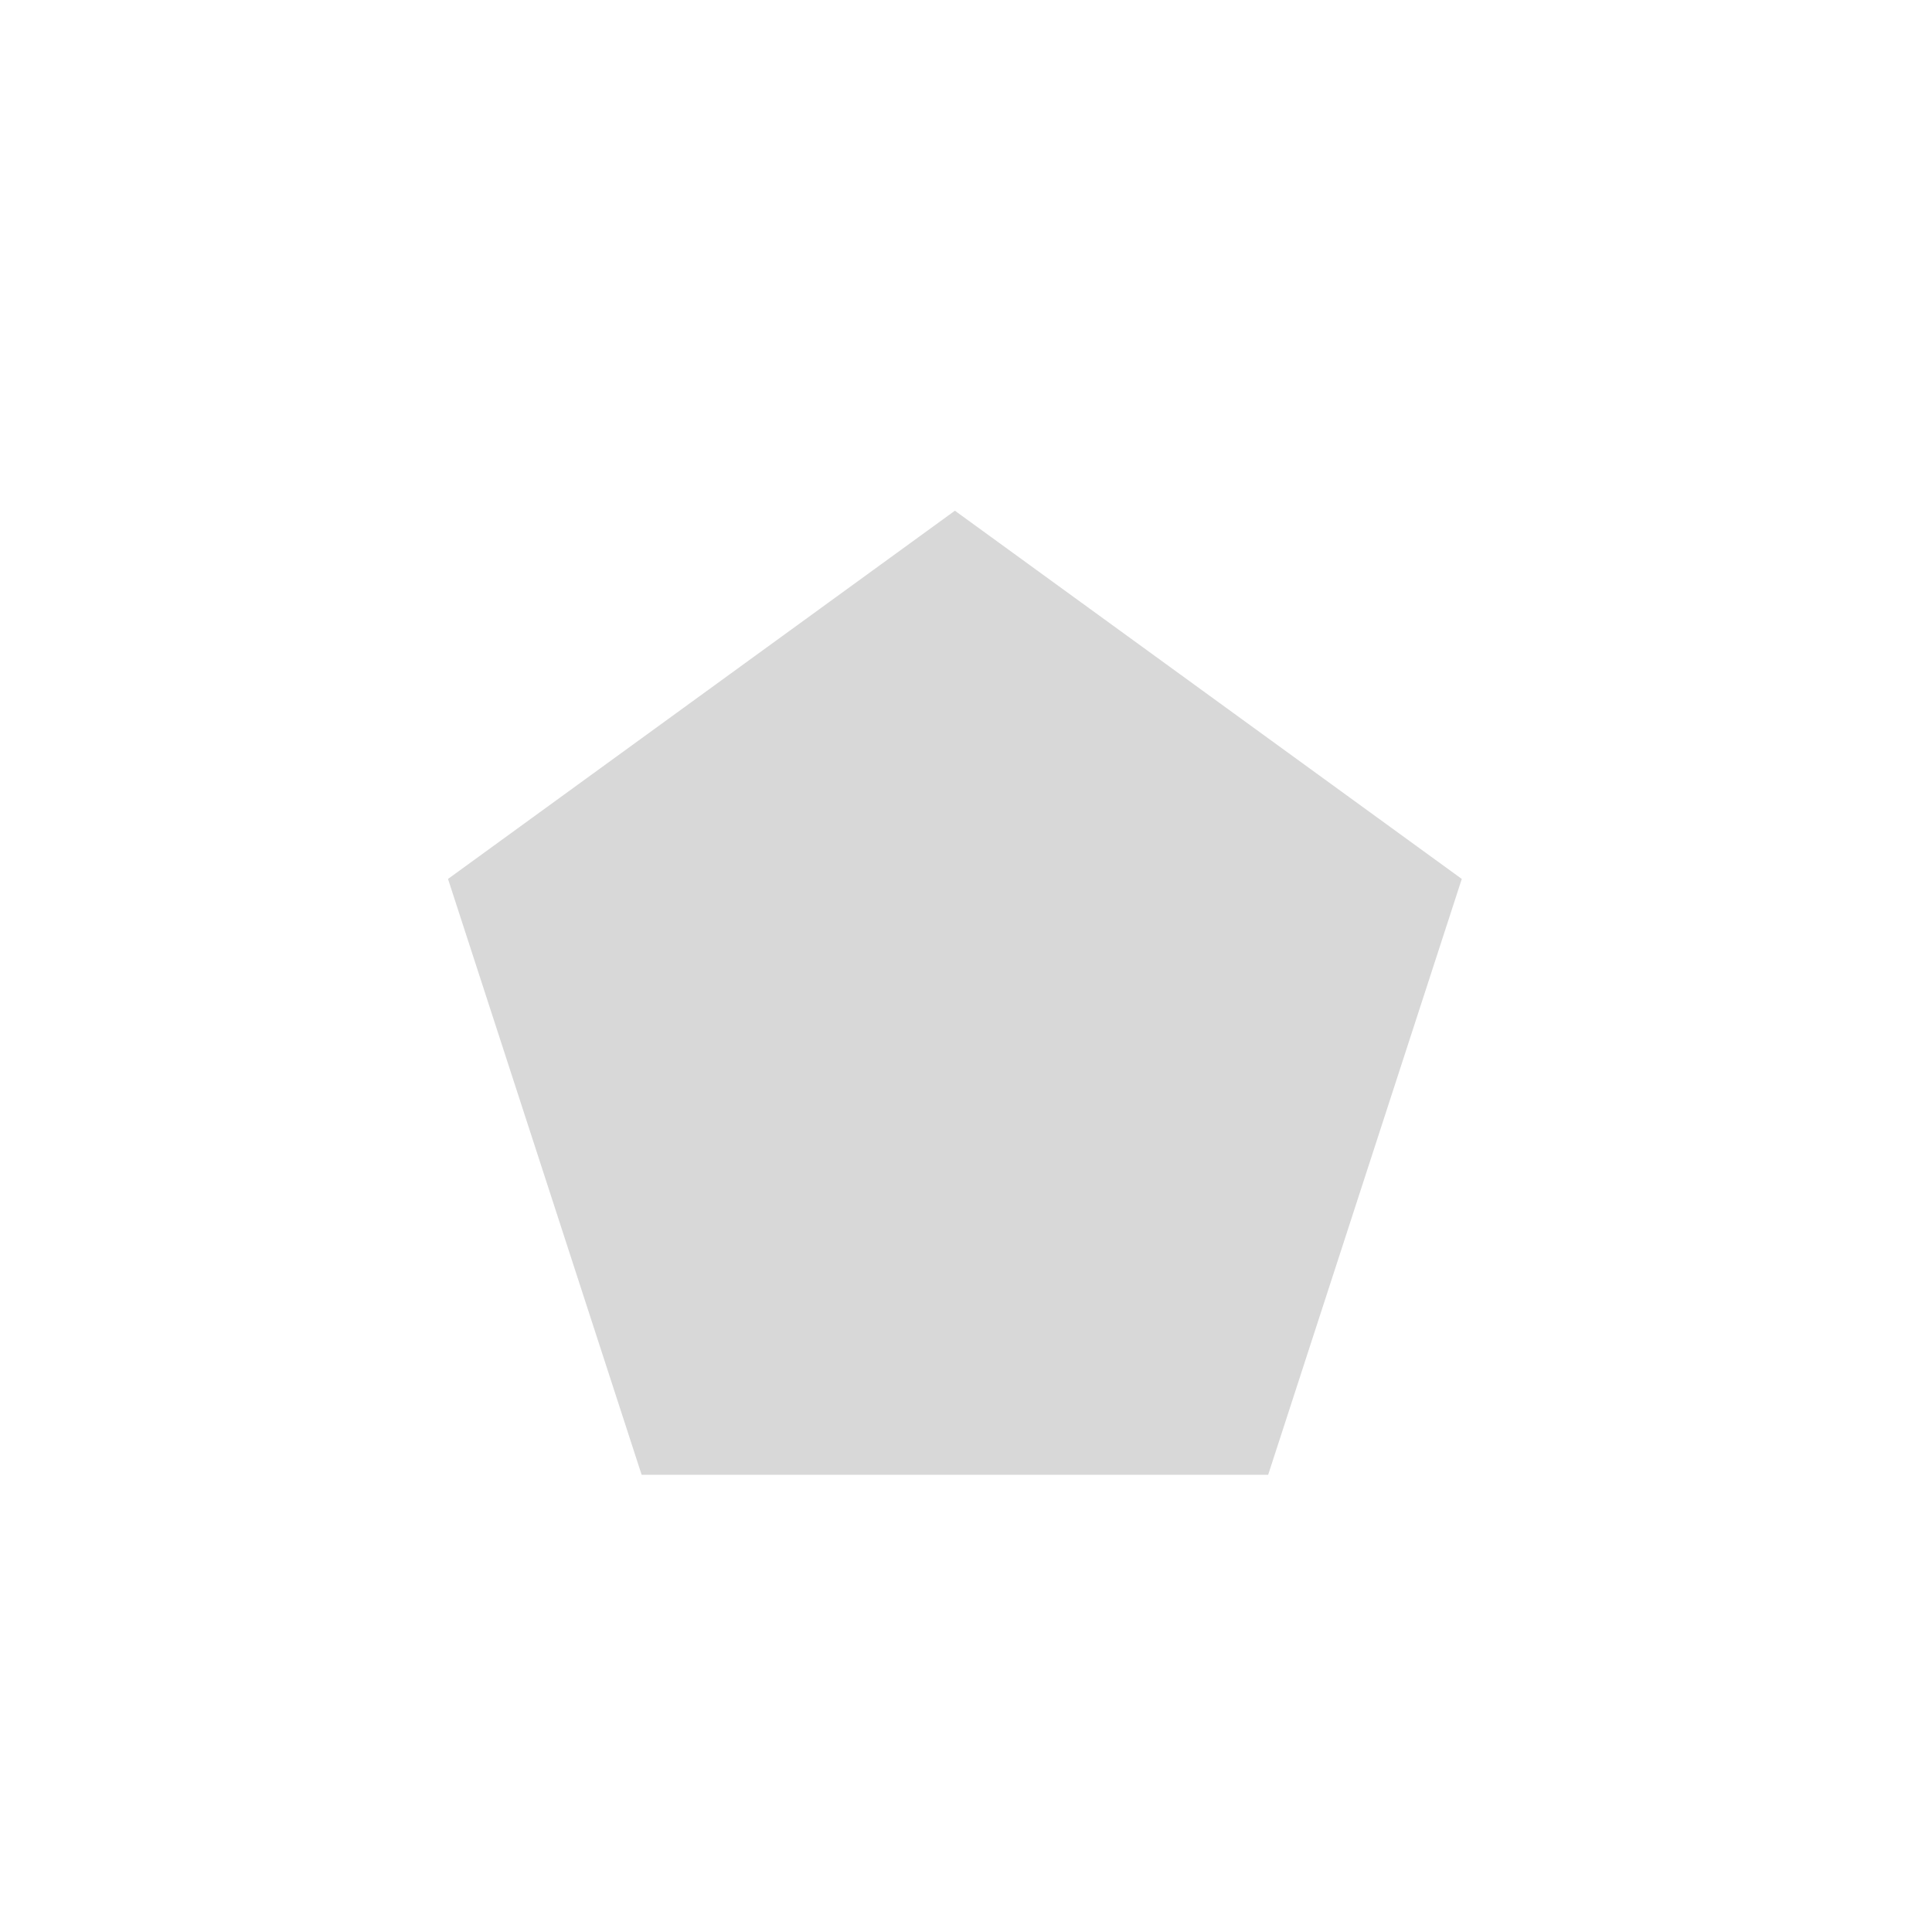
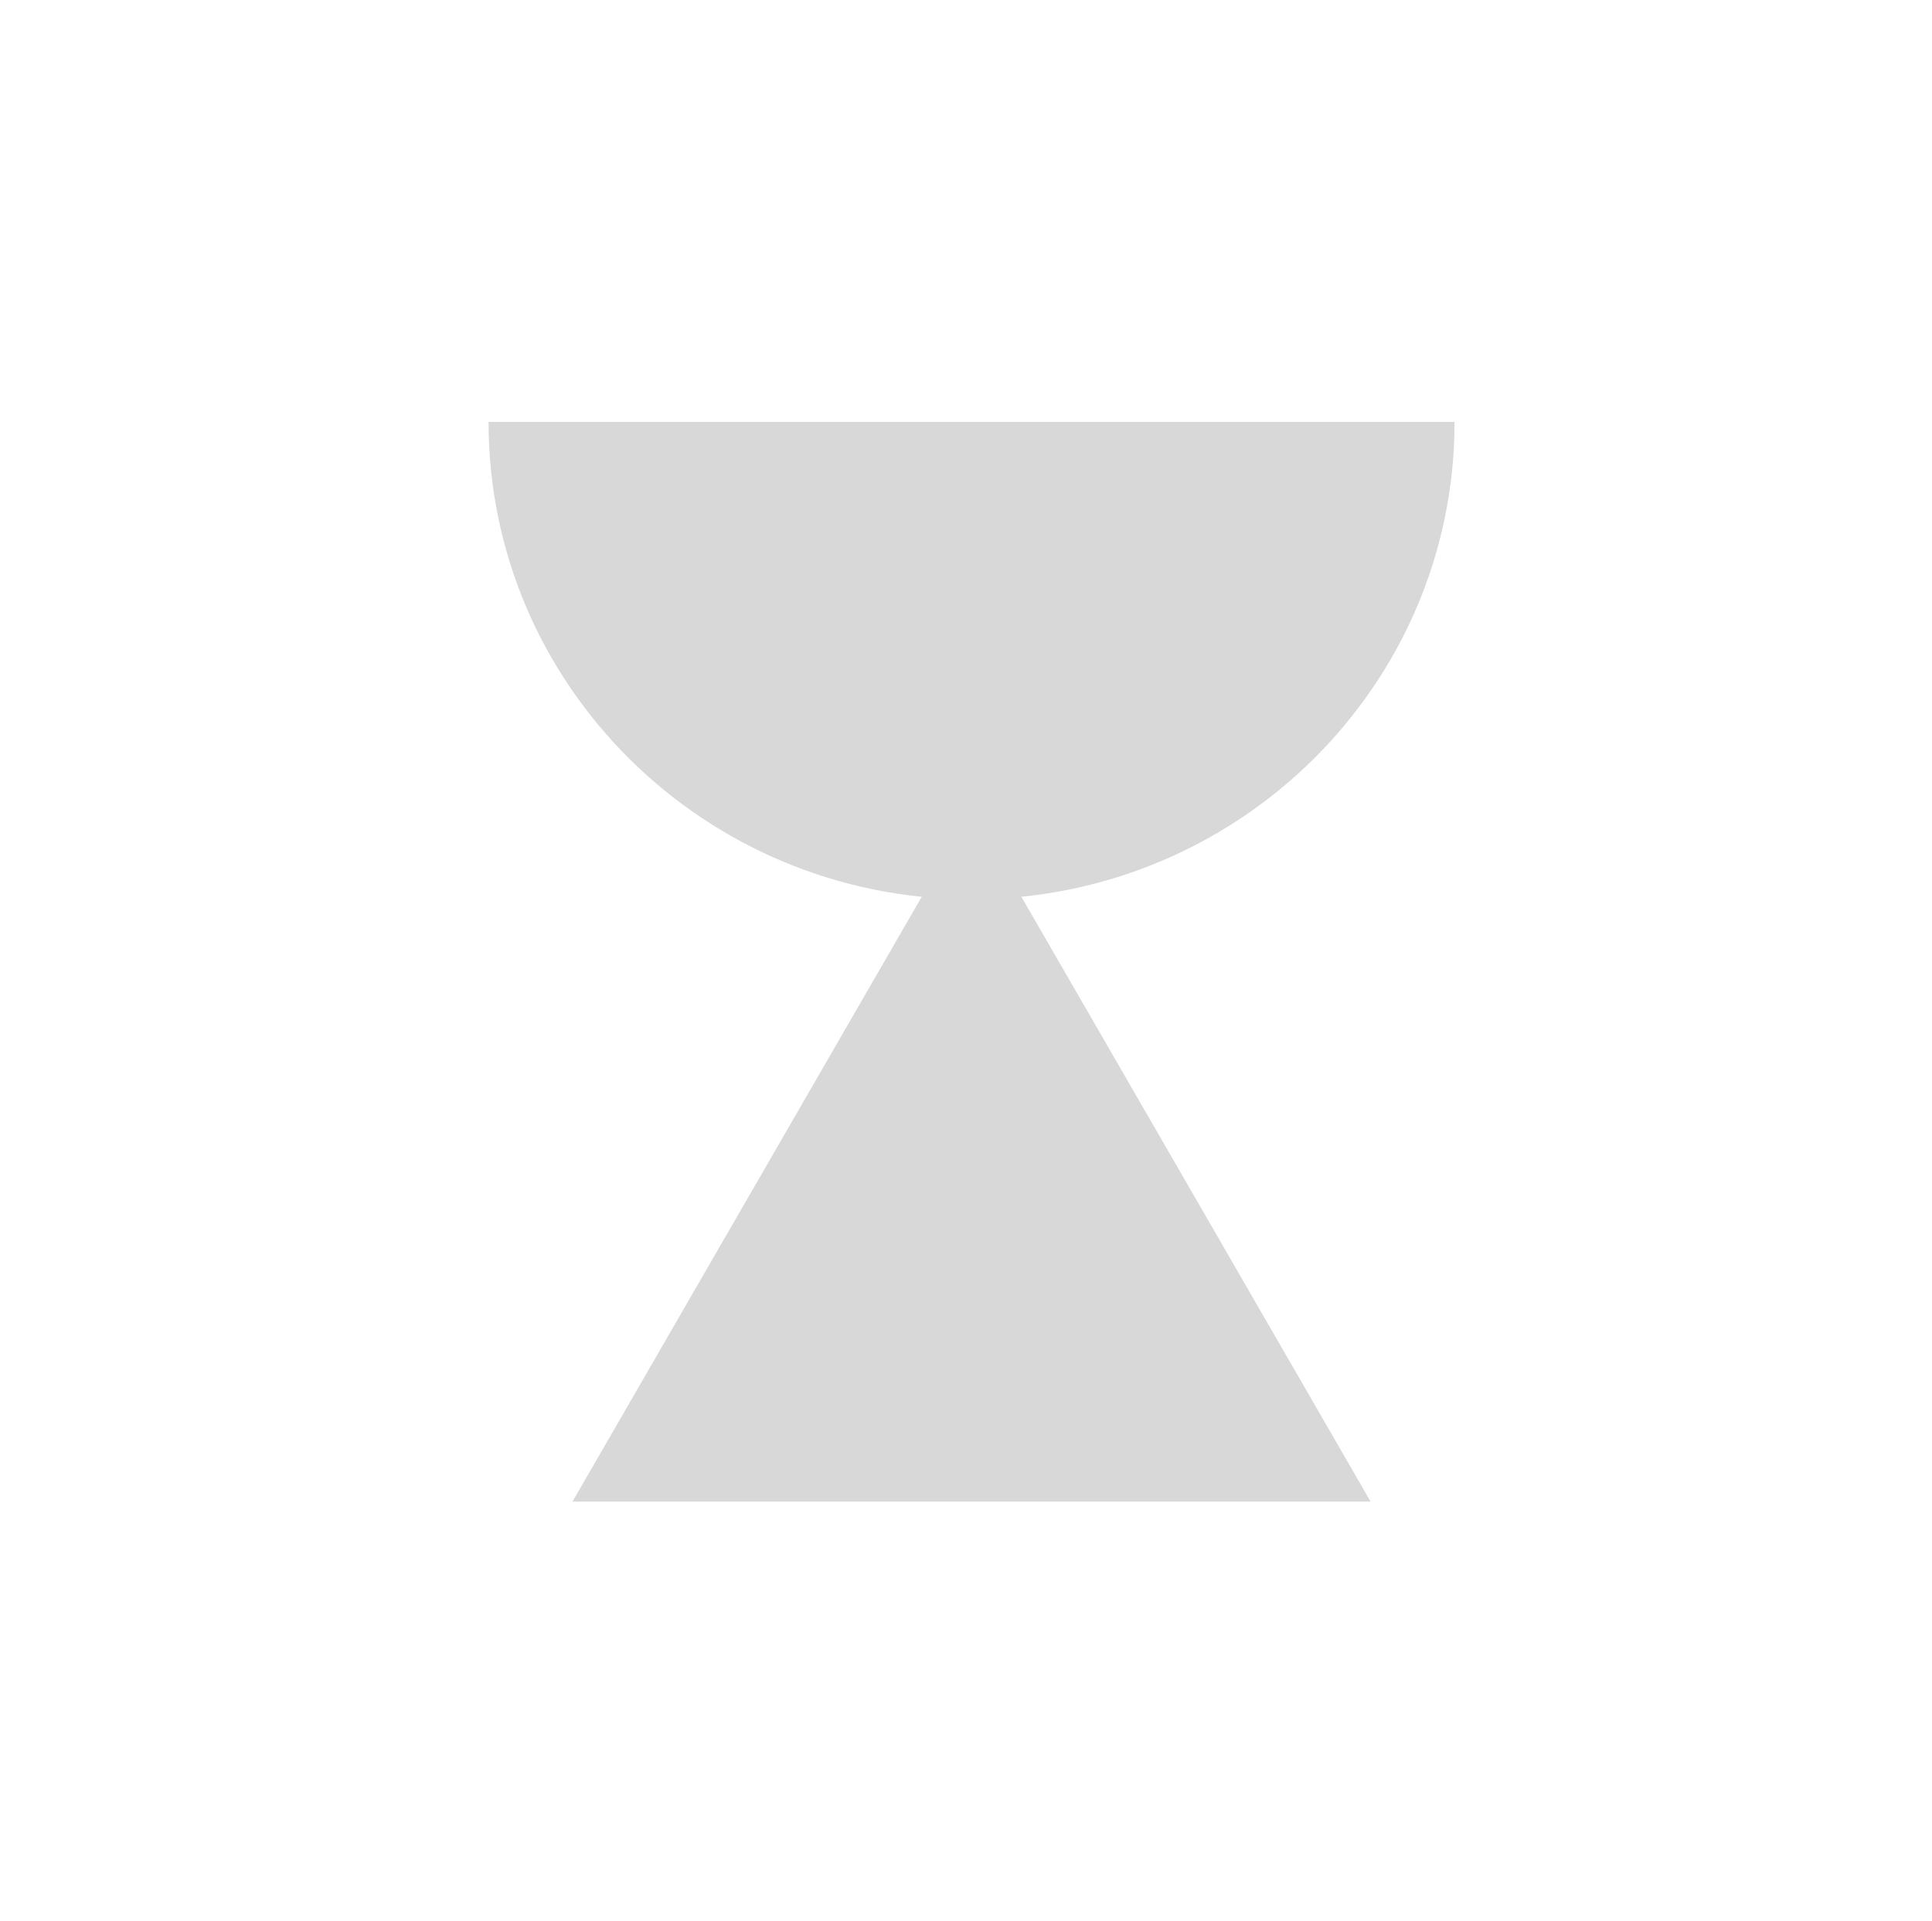
<svg xmlns="http://www.w3.org/2000/svg" width="174px" height="173px" viewBox="0 0 174 173" version="1.1">
  <g id="Podcast-Randomizer" stroke="none" stroke-width="1" fill="none" fill-rule="evenodd">
-     <g id="Shapes" transform="translate(-557, -344)">
-       <polygon id="Polygon-Copy" fill="#D8D8D8" points="643 390 688.651 423.167 671.214 476.833 614.786 476.833 597.349 423.167" />
-       <g id="Group-9" transform="translate(557, 124)" />
+     <g id="Shapes" transform="translate(-1082, -124)">
+       <g id="Group-5" transform="translate(1126, 162)" fill="#D8D8D8">
+         <path d="M87,0 C87,23.748 67.524,43 43.5,43 C19.476,43 0,23.748 0,0 L0,0 Z" id="Combined-Shape-Copy-2" />
+         <polygon id="Polygon-Copy-7" points="43.5 35 79.44 97.25 7.56 97.25" />
+       </g>
+       <g id="Group-9" transform="translate(450, 124)" />
    </g>
  </g>
</svg>
